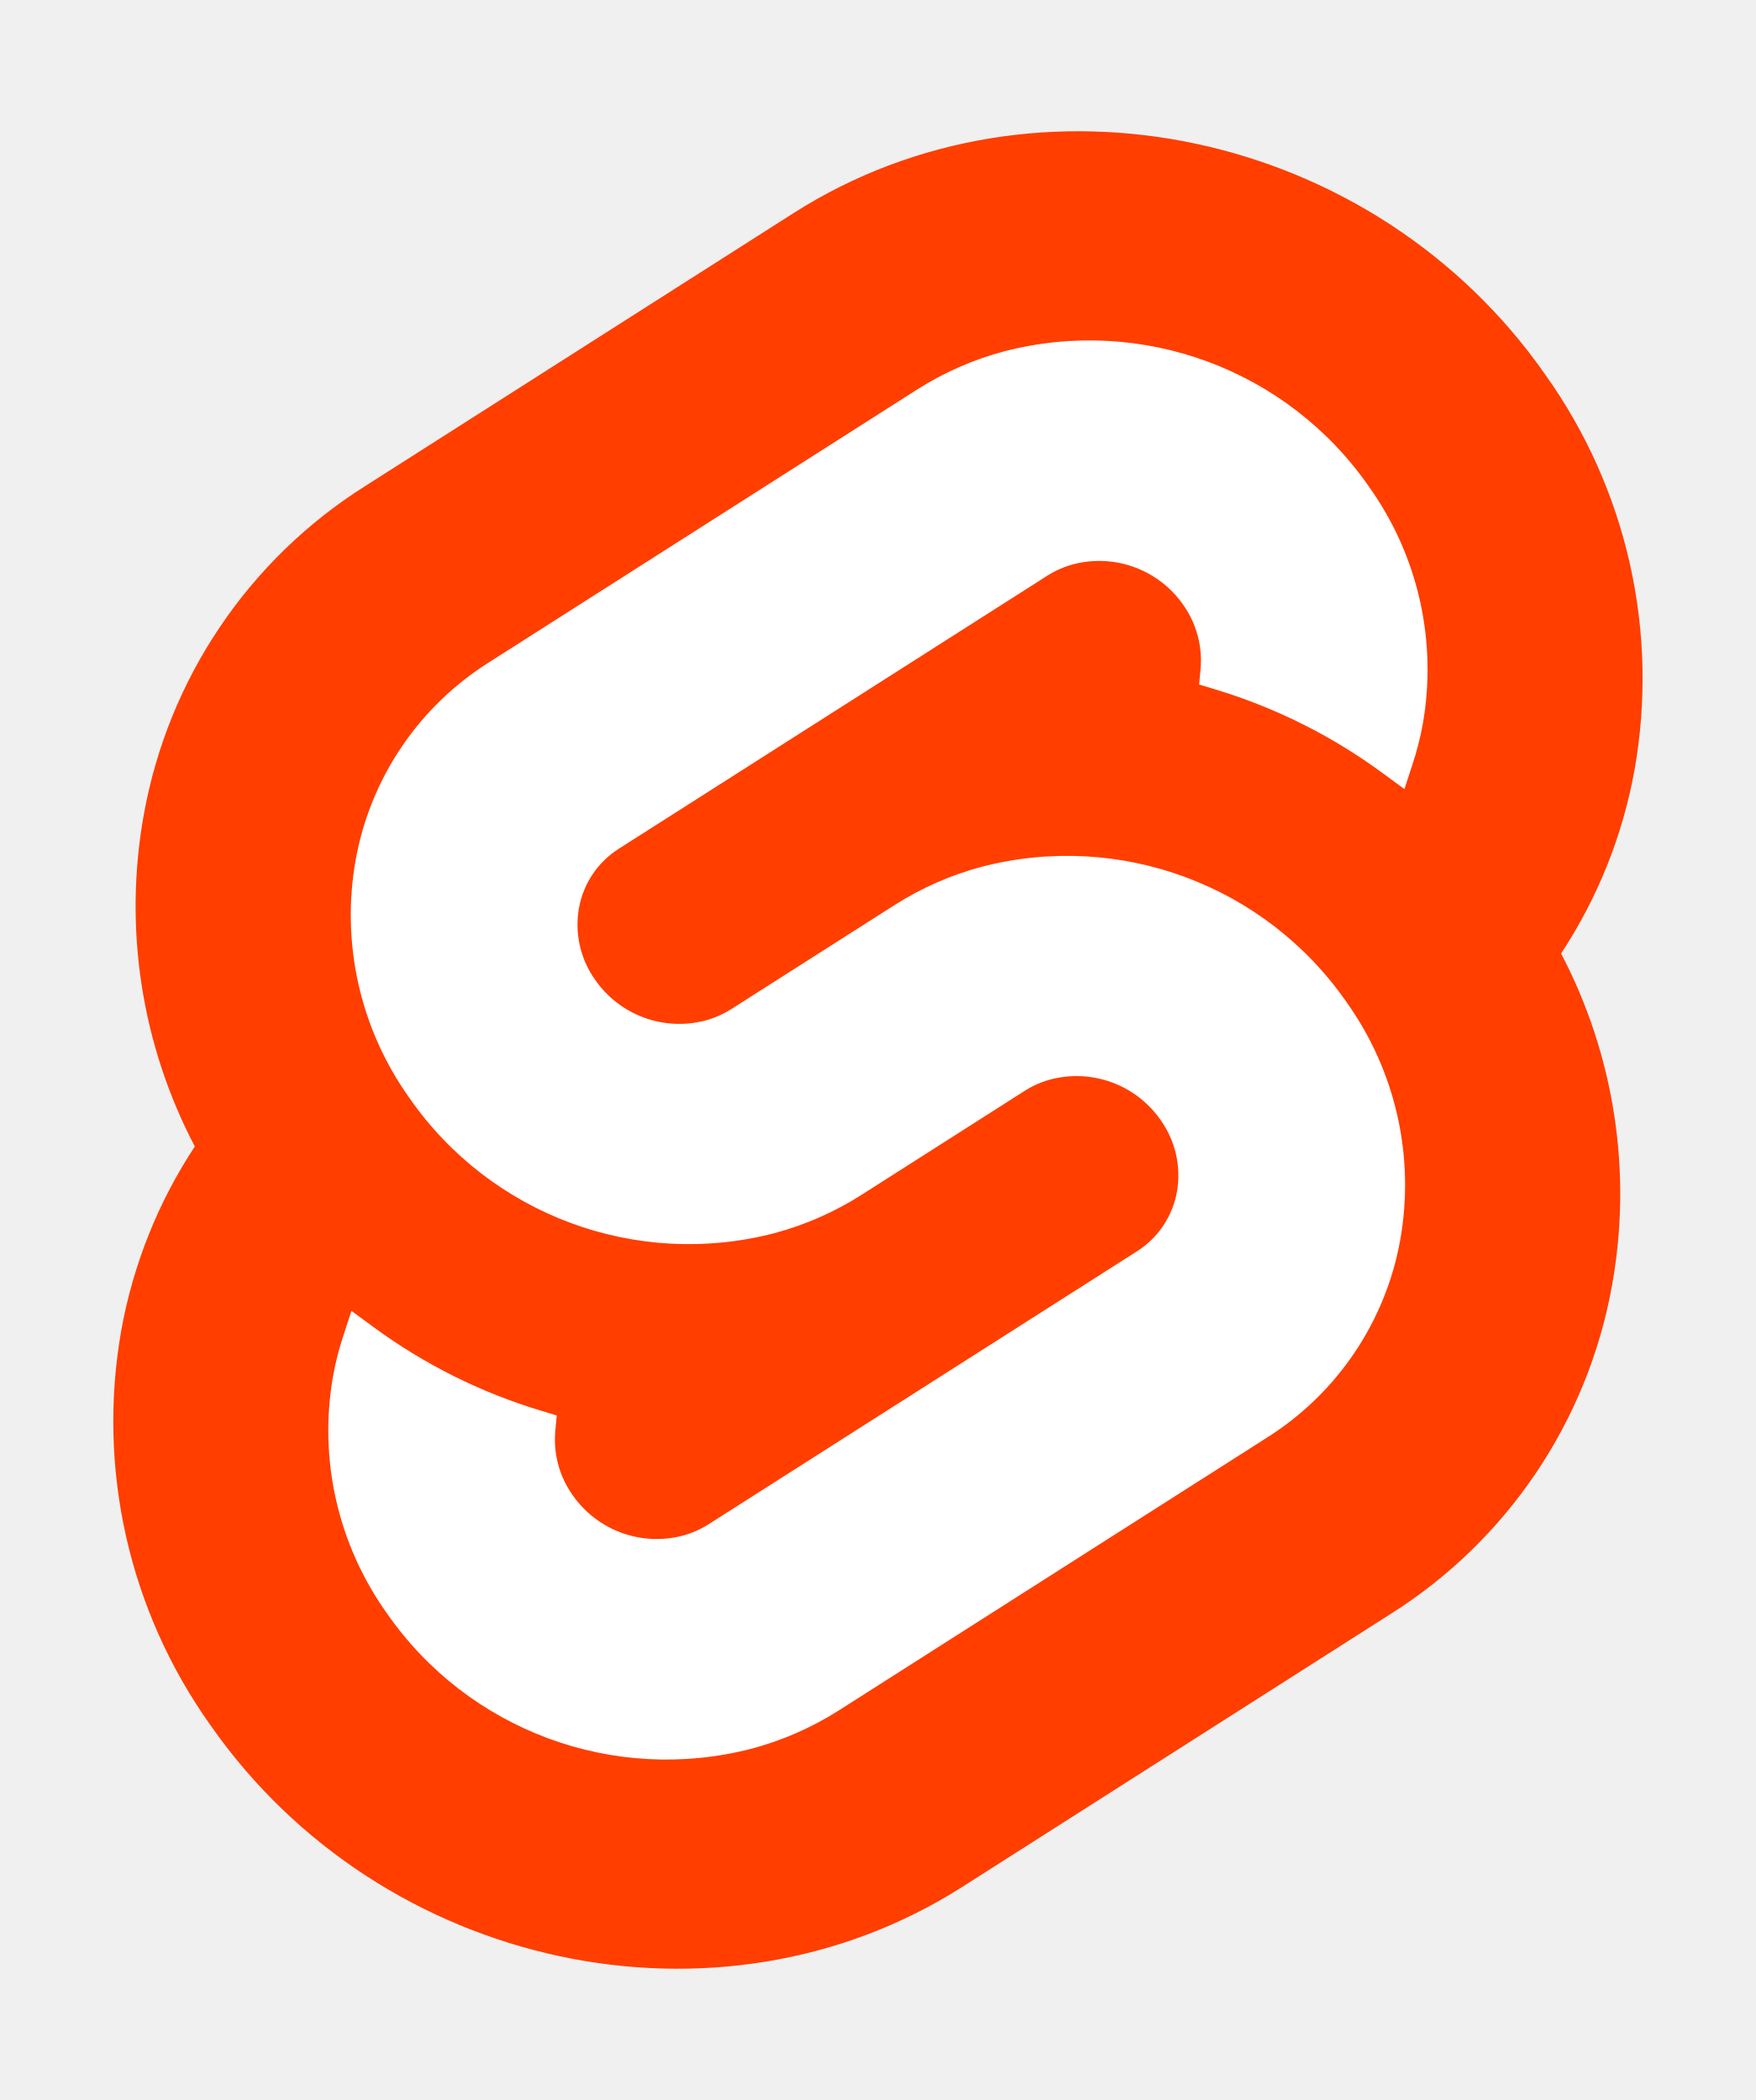
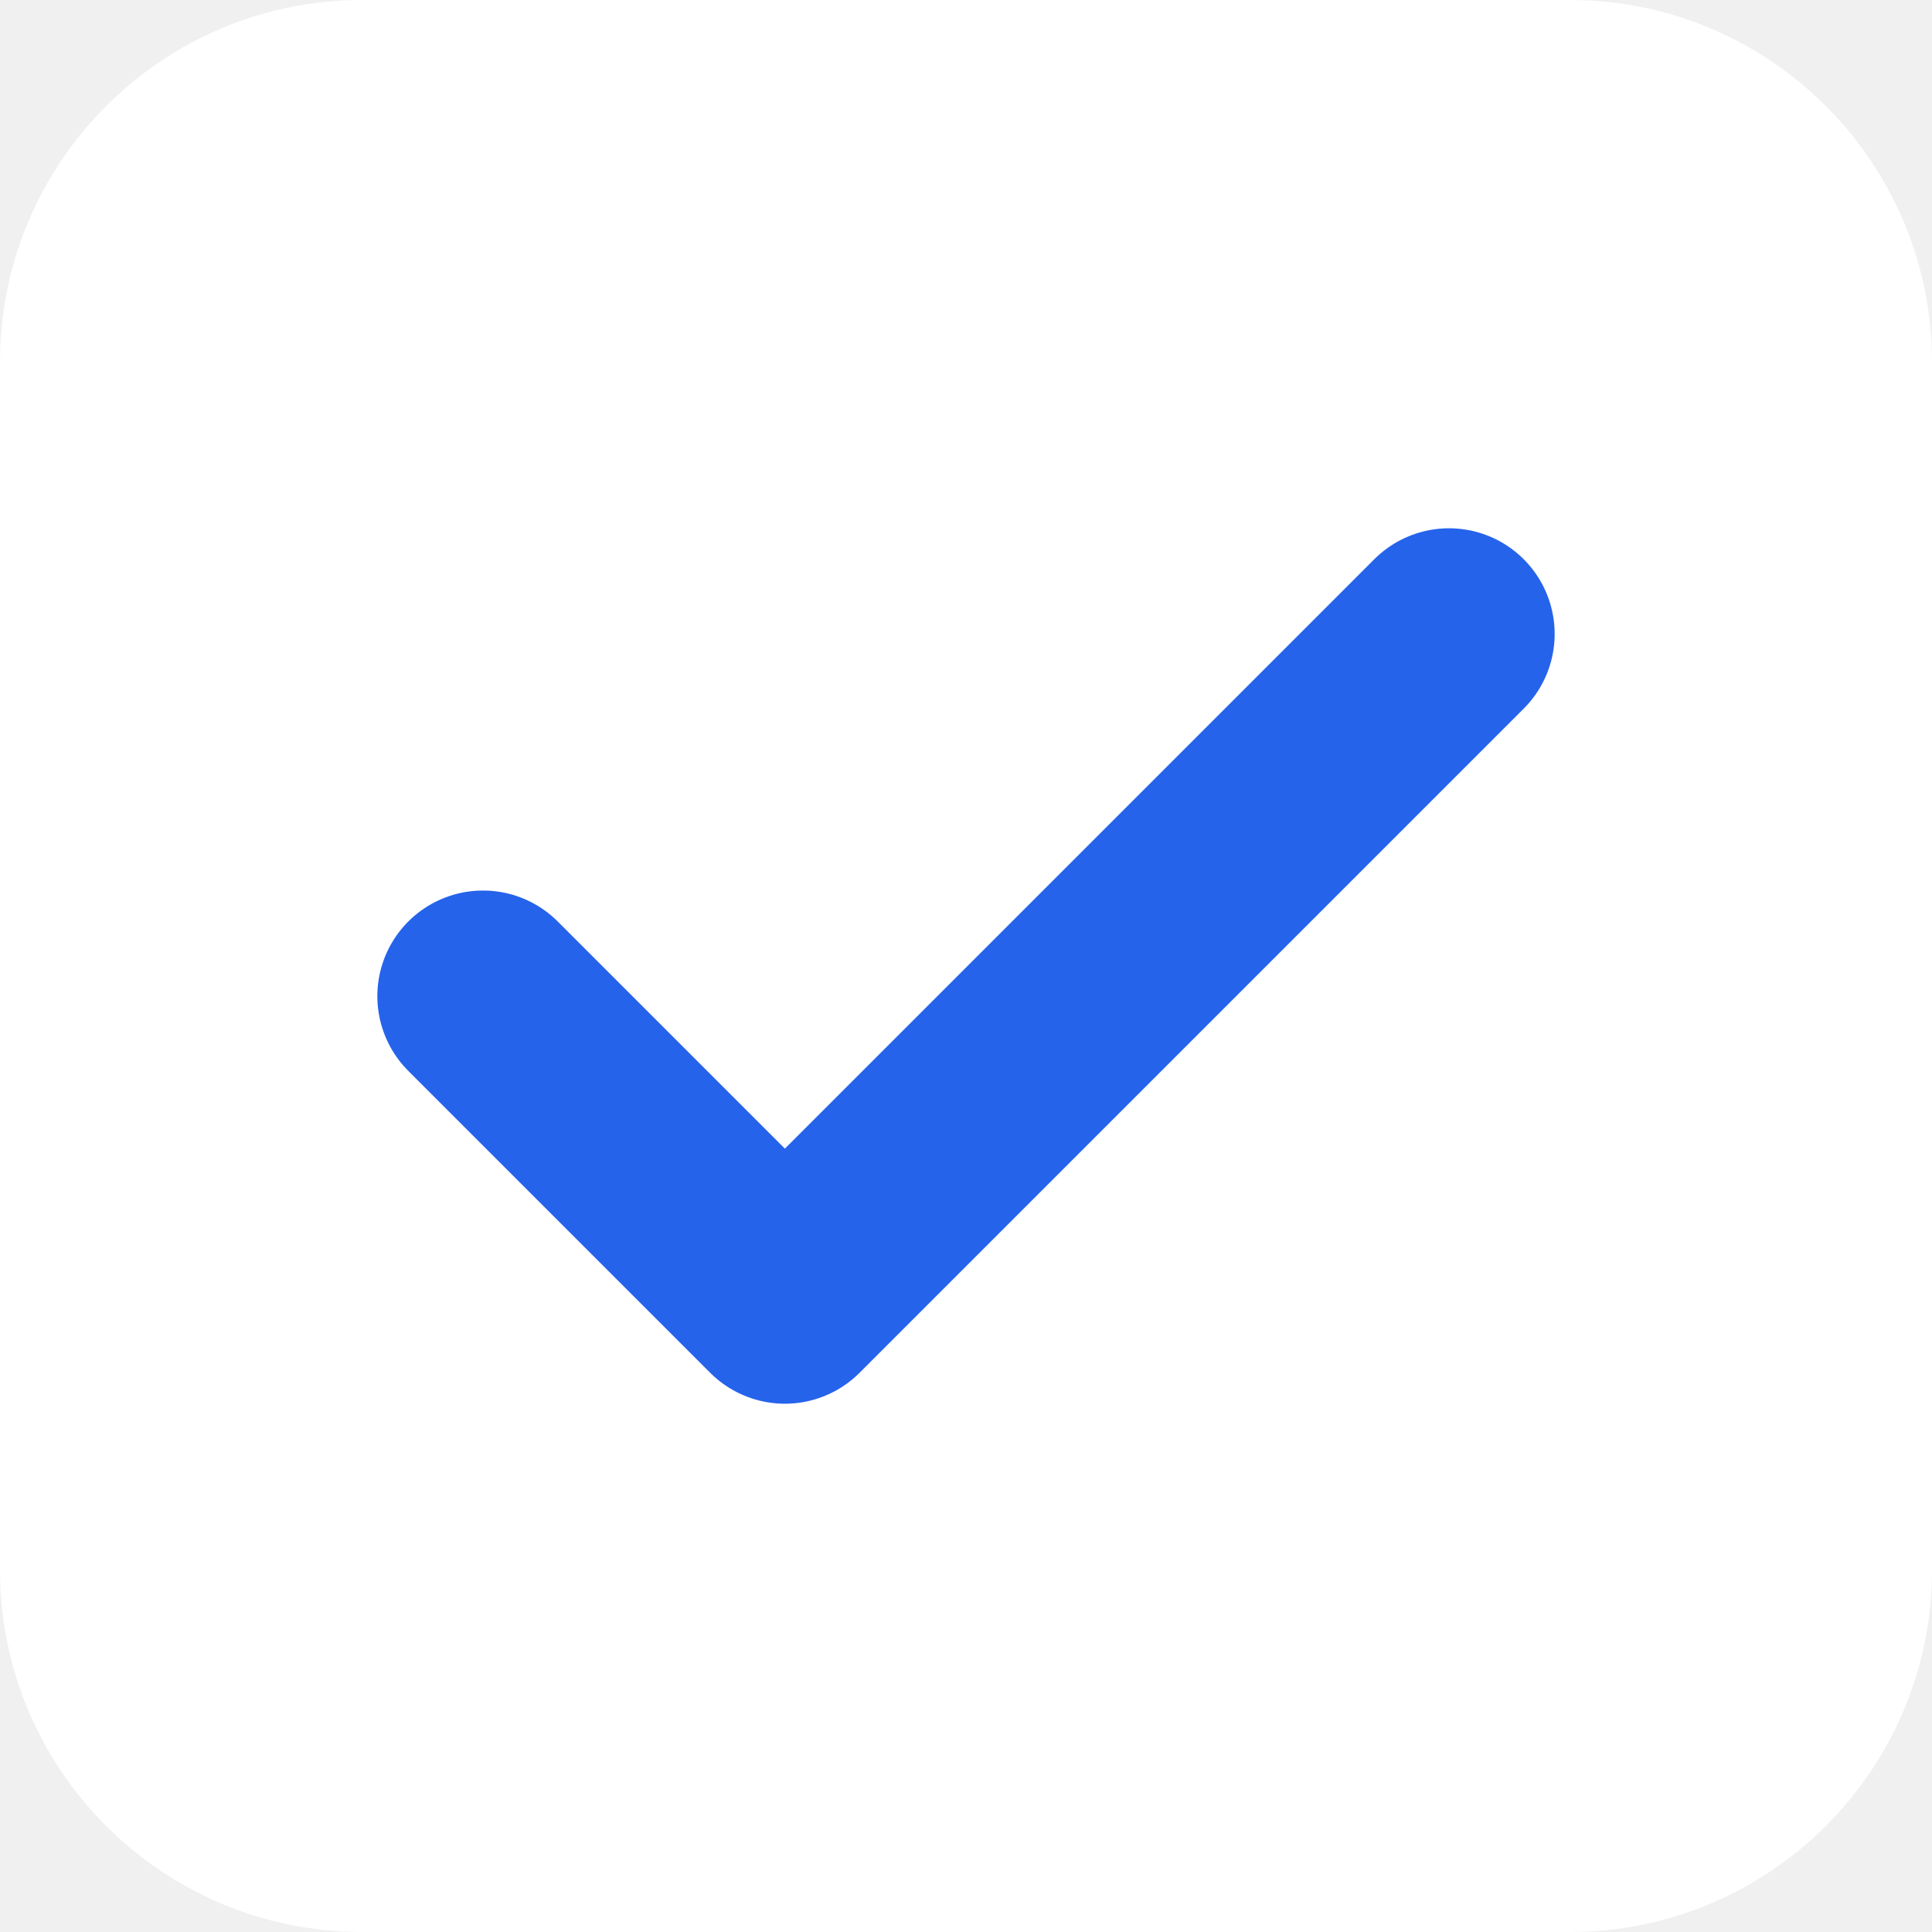
- <svg xmlns="http://www.w3.org/2000/svg" width="107" height="128" viewBox="0 0 107 128">
-   <path d="M94.157 22.819c-10.4-14.885-30.94-19.297-45.792-9.835L22.282 29.608A29.92 29.92 0 0 0 8.764 49.65a31.5 31.5 0 0 0 3.108 20.231 30 30 0 0 0-4.477 11.183 31.9 31.9 0 0 0 5.448 24.116c10.402 14.887 30.942 19.297 45.791 9.835l26.083-16.624A29.92 29.92 0 0 0 98.235 78.35a31.53 31.53 0 0 0-3.105-20.232 30 30 0 0 0 4.474-11.182 31.88 31.88 0 0 0-5.447-24.116" style="fill:#ff3e00" />
-   <path d="M45.817 106.582a20.72 20.72 0 0 1-22.237-8.243 19.17 19.17 0 0 1-3.277-14.503 18 18 0 0 1 .624-2.435l.49-1.498 1.337.981a33.6 33.6 0 0 0 10.203 5.098l.97.294-.09.968a5.85 5.85 0 0 0 1.052 3.878 6.24 6.24 0 0 0 6.695 2.485 5.8 5.8 0 0 0 1.603-.704L69.27 76.28a5.43 5.43 0 0 0 2.45-3.631 5.8 5.8 0 0 0-.987-4.371 6.24 6.24 0 0 0-6.698-2.487 5.7 5.7 0 0 0-1.6.704l-9.953 6.345a19 19 0 0 1-5.296 2.326 20.72 20.72 0 0 1-22.237-8.243 19.17 19.17 0 0 1-3.277-14.502 17.99 17.99 0 0 1 8.13-12.052l26.081-16.623a19 19 0 0 1 5.3-2.329 20.72 20.72 0 0 1 22.237 8.243 19.17 19.17 0 0 1 3.277 14.503 18 18 0 0 1-.624 2.435l-.49 1.498-1.337-.98a33.6 33.6 0 0 0-10.203-5.1l-.97-.294.09-.968a5.86 5.86 0 0 0-1.052-3.878 6.24 6.24 0 0 0-6.696-2.485 5.8 5.8 0 0 0-1.602.704L37.73 51.72a5.42 5.42 0 0 0-2.449 3.63 5.79 5.79 0 0 0 .986 4.372 6.24 6.24 0 0 0 6.698 2.486 5.8 5.8 0 0 0 1.602-.704l9.952-6.342a19 19 0 0 1 5.295-2.328 20.72 20.72 0 0 1 22.237 8.242 19.17 19.17 0 0 1 3.277 14.503 18 18 0 0 1-8.13 12.053l-26.081 16.622a19 19 0 0 1-5.3 2.328" style="fill:#fff" />
+ <svg xmlns="http://www.w3.org/2000/svg" width="32" height="32" viewBox="0 0 32 32">
+   <rect width="32" height="32" rx="6" fill="#ffffff" />
+   <path d="M8 16.5l5 5 11-11" stroke="#2563eb" stroke-width="3.5" stroke-linecap="round" stroke-linejoin="round" fill="none" />
</svg>
